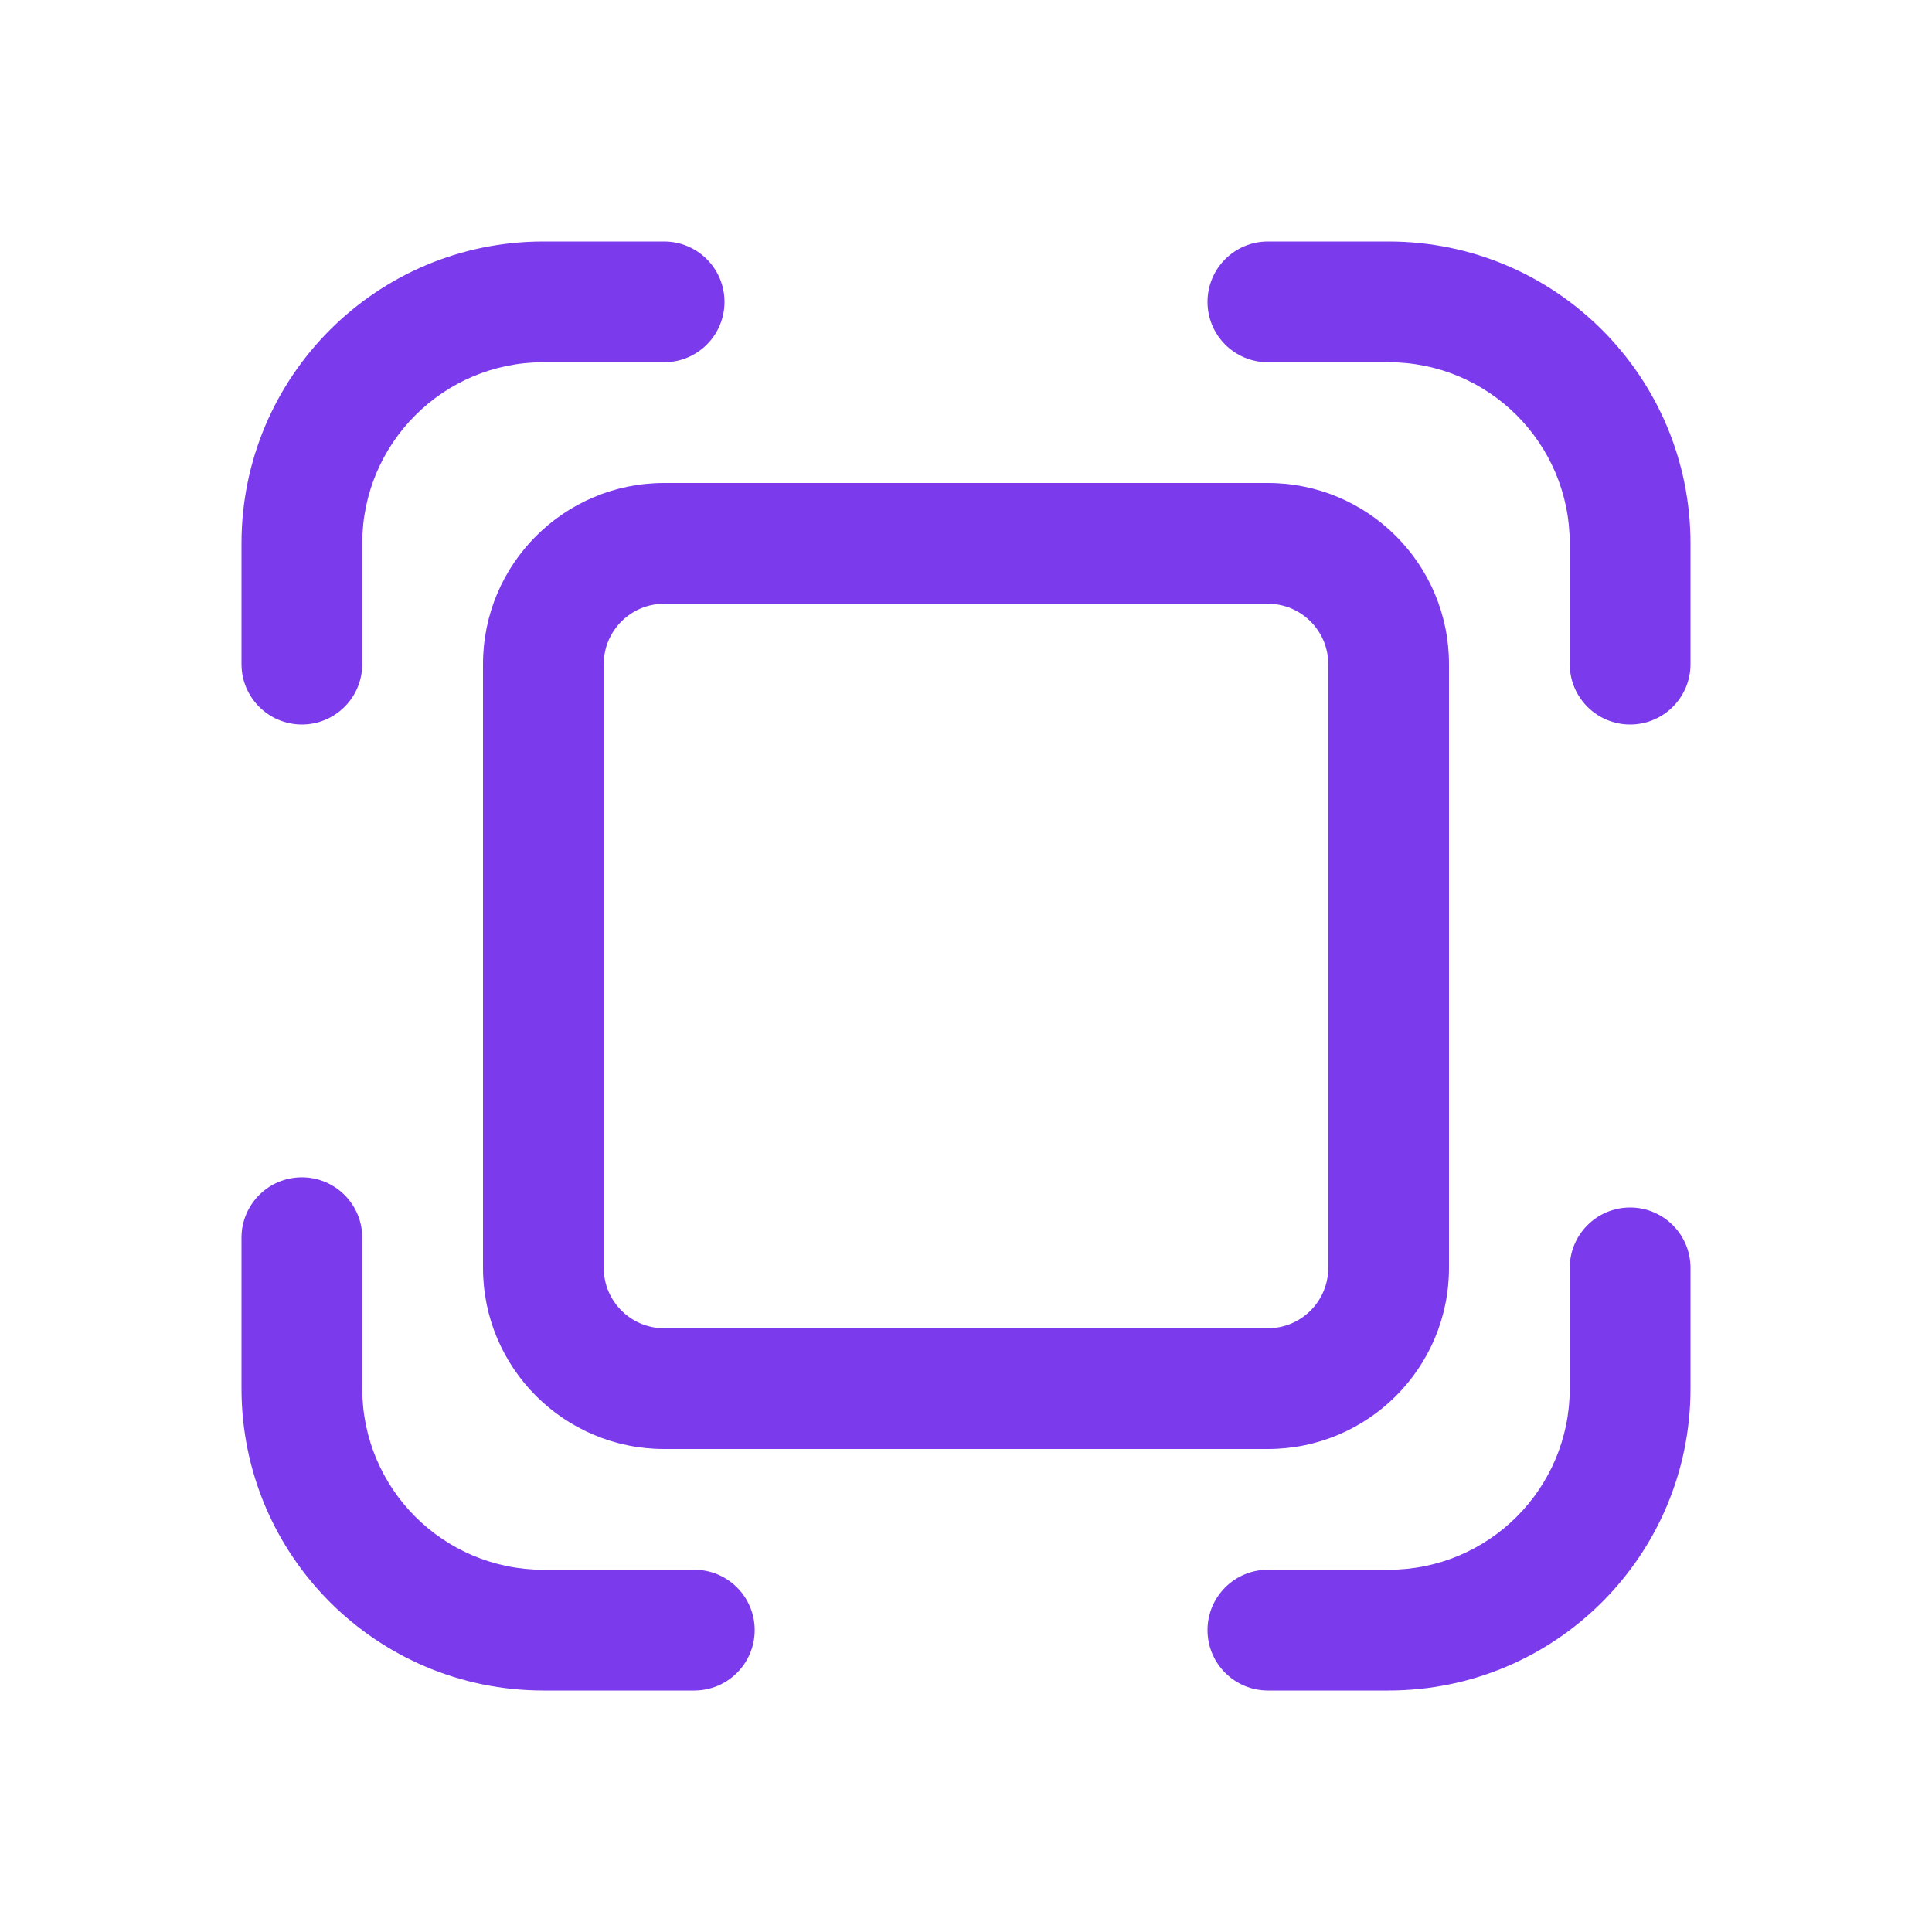
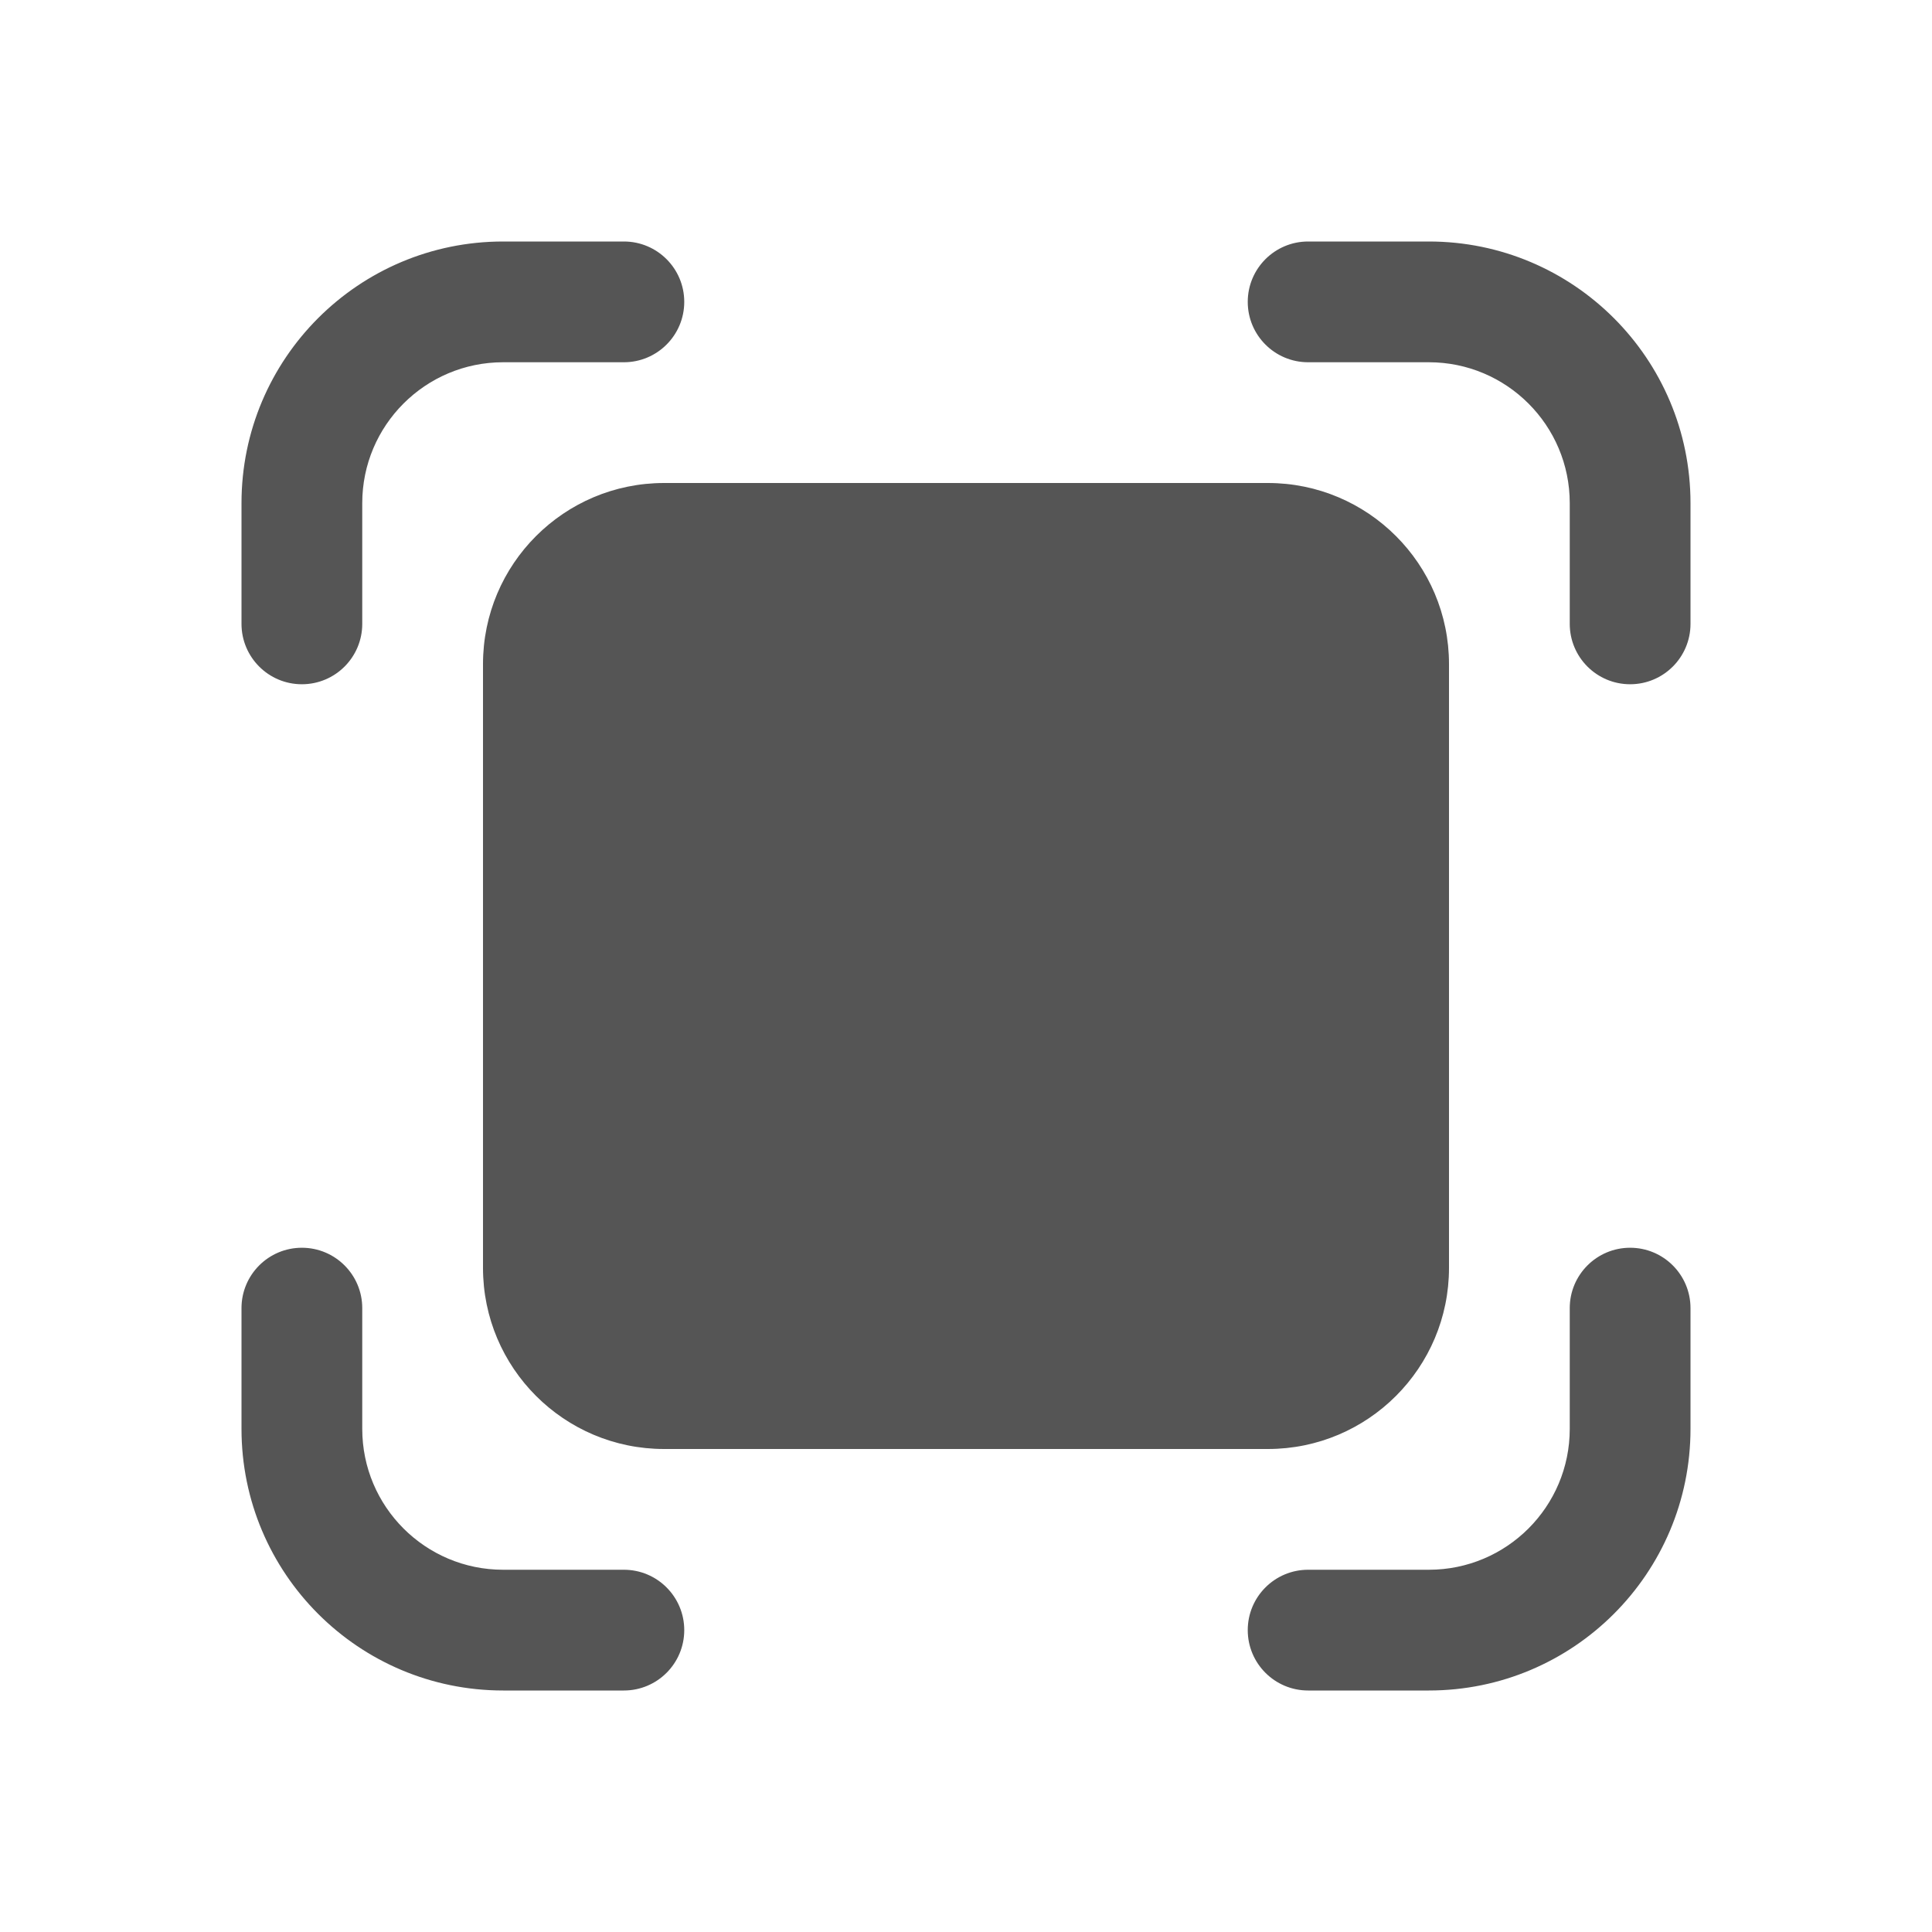
- <svg xmlns="http://www.w3.org/2000/svg" width="128" height="128" viewBox="0 0 16 16">
-   <path fill="#7c3aed" d="M4.5 3A1.5 1.5 0 0 0 3 4.5v1a.5.5 0 0 1-1 0v-1A2.5 2.5 0 0 1 4.5 2h1a.5.5 0 0 1 0 1zM13 4.5A1.5 1.5 0 0 0 11.5 3h-1a.5.5 0 0 1 0-1h1A2.5 2.5 0 0 1 14 4.5v1a.5.5 0 0 1-1 0zm0 7a1.5 1.5 0 0 1-1.5 1.5h-1a.5.5 0 0 0 0 1h1a2.5 2.5 0 0 0 2.5-2.5v-1a.5.5 0 0 0-1 0zm-10 0A1.5 1.5 0 0 0 4.5 13h1.25a.5.5 0 0 1 0 1H4.5A2.5 2.5 0 0 1 2 11.5v-1.25a.5.5 0 0 1 1 0zM5.5 4A1.5 1.5 0 0 0 4 5.5v5A1.5 1.5 0 0 0 5.5 12h5a1.5 1.5 0 0 0 1.5-1.5v-5A1.5 1.5 0 0 0 10.5 4zM5 5.5a.5.5 0 0 1 .5-.5h5a.5.5 0 0 1 .5.5v5a.5.5 0 0 1-.5.5h-5a.5.5 0 0 1-.5-.5z" />
+ <svg xmlns="http://www.w3.org/2000/svg" width="24" height="24" fill="none" viewBox="0 0 24 24">
+   <path d="M4.5 6.25c0-.966.784-1.75 1.75-1.75h1.5a.75.75 0 0 0 0-1.5h-1.5A3.25 3.25 0 0 0 3 6.25v1.5a.75.75 0 0 0 1.5 0v-1.5ZM17.75 4.5c.966 0 1.75.784 1.75 1.75v1.5a.75.75 0 0 0 1.5 0v-1.5A3.25 3.25 0 0 0 17.75 3h-1.5a.75.75 0 0 0 0 1.5h1.5ZM17.75 19.5a1.75 1.75 0 0 0 1.75-1.75v-1.5a.75.75 0 0 1 1.5 0v1.5A3.25 3.25 0 0 1 17.75 21h-1.5a.75.75 0 0 1 0-1.5h1.5ZM6.25 19.5a1.75 1.75 0 0 1-1.75-1.75v-1.5a.75.75 0 0 0-1.5 0v1.5A3.25 3.25 0 0 0 6.25 21h1.5a.75.75 0 0 0 0-1.5h-1.5ZM8.25 6A2.25 2.25 0 0 0 6 8.25v7.5A2.25 2.25 0 0 0 8.25 18h7.5A2.25 2.25 0 0 0 18 15.75v-7.5A2.25 2.25 0 0 0 15.75 6h-7.5Z" fill="#555" />
</svg>
